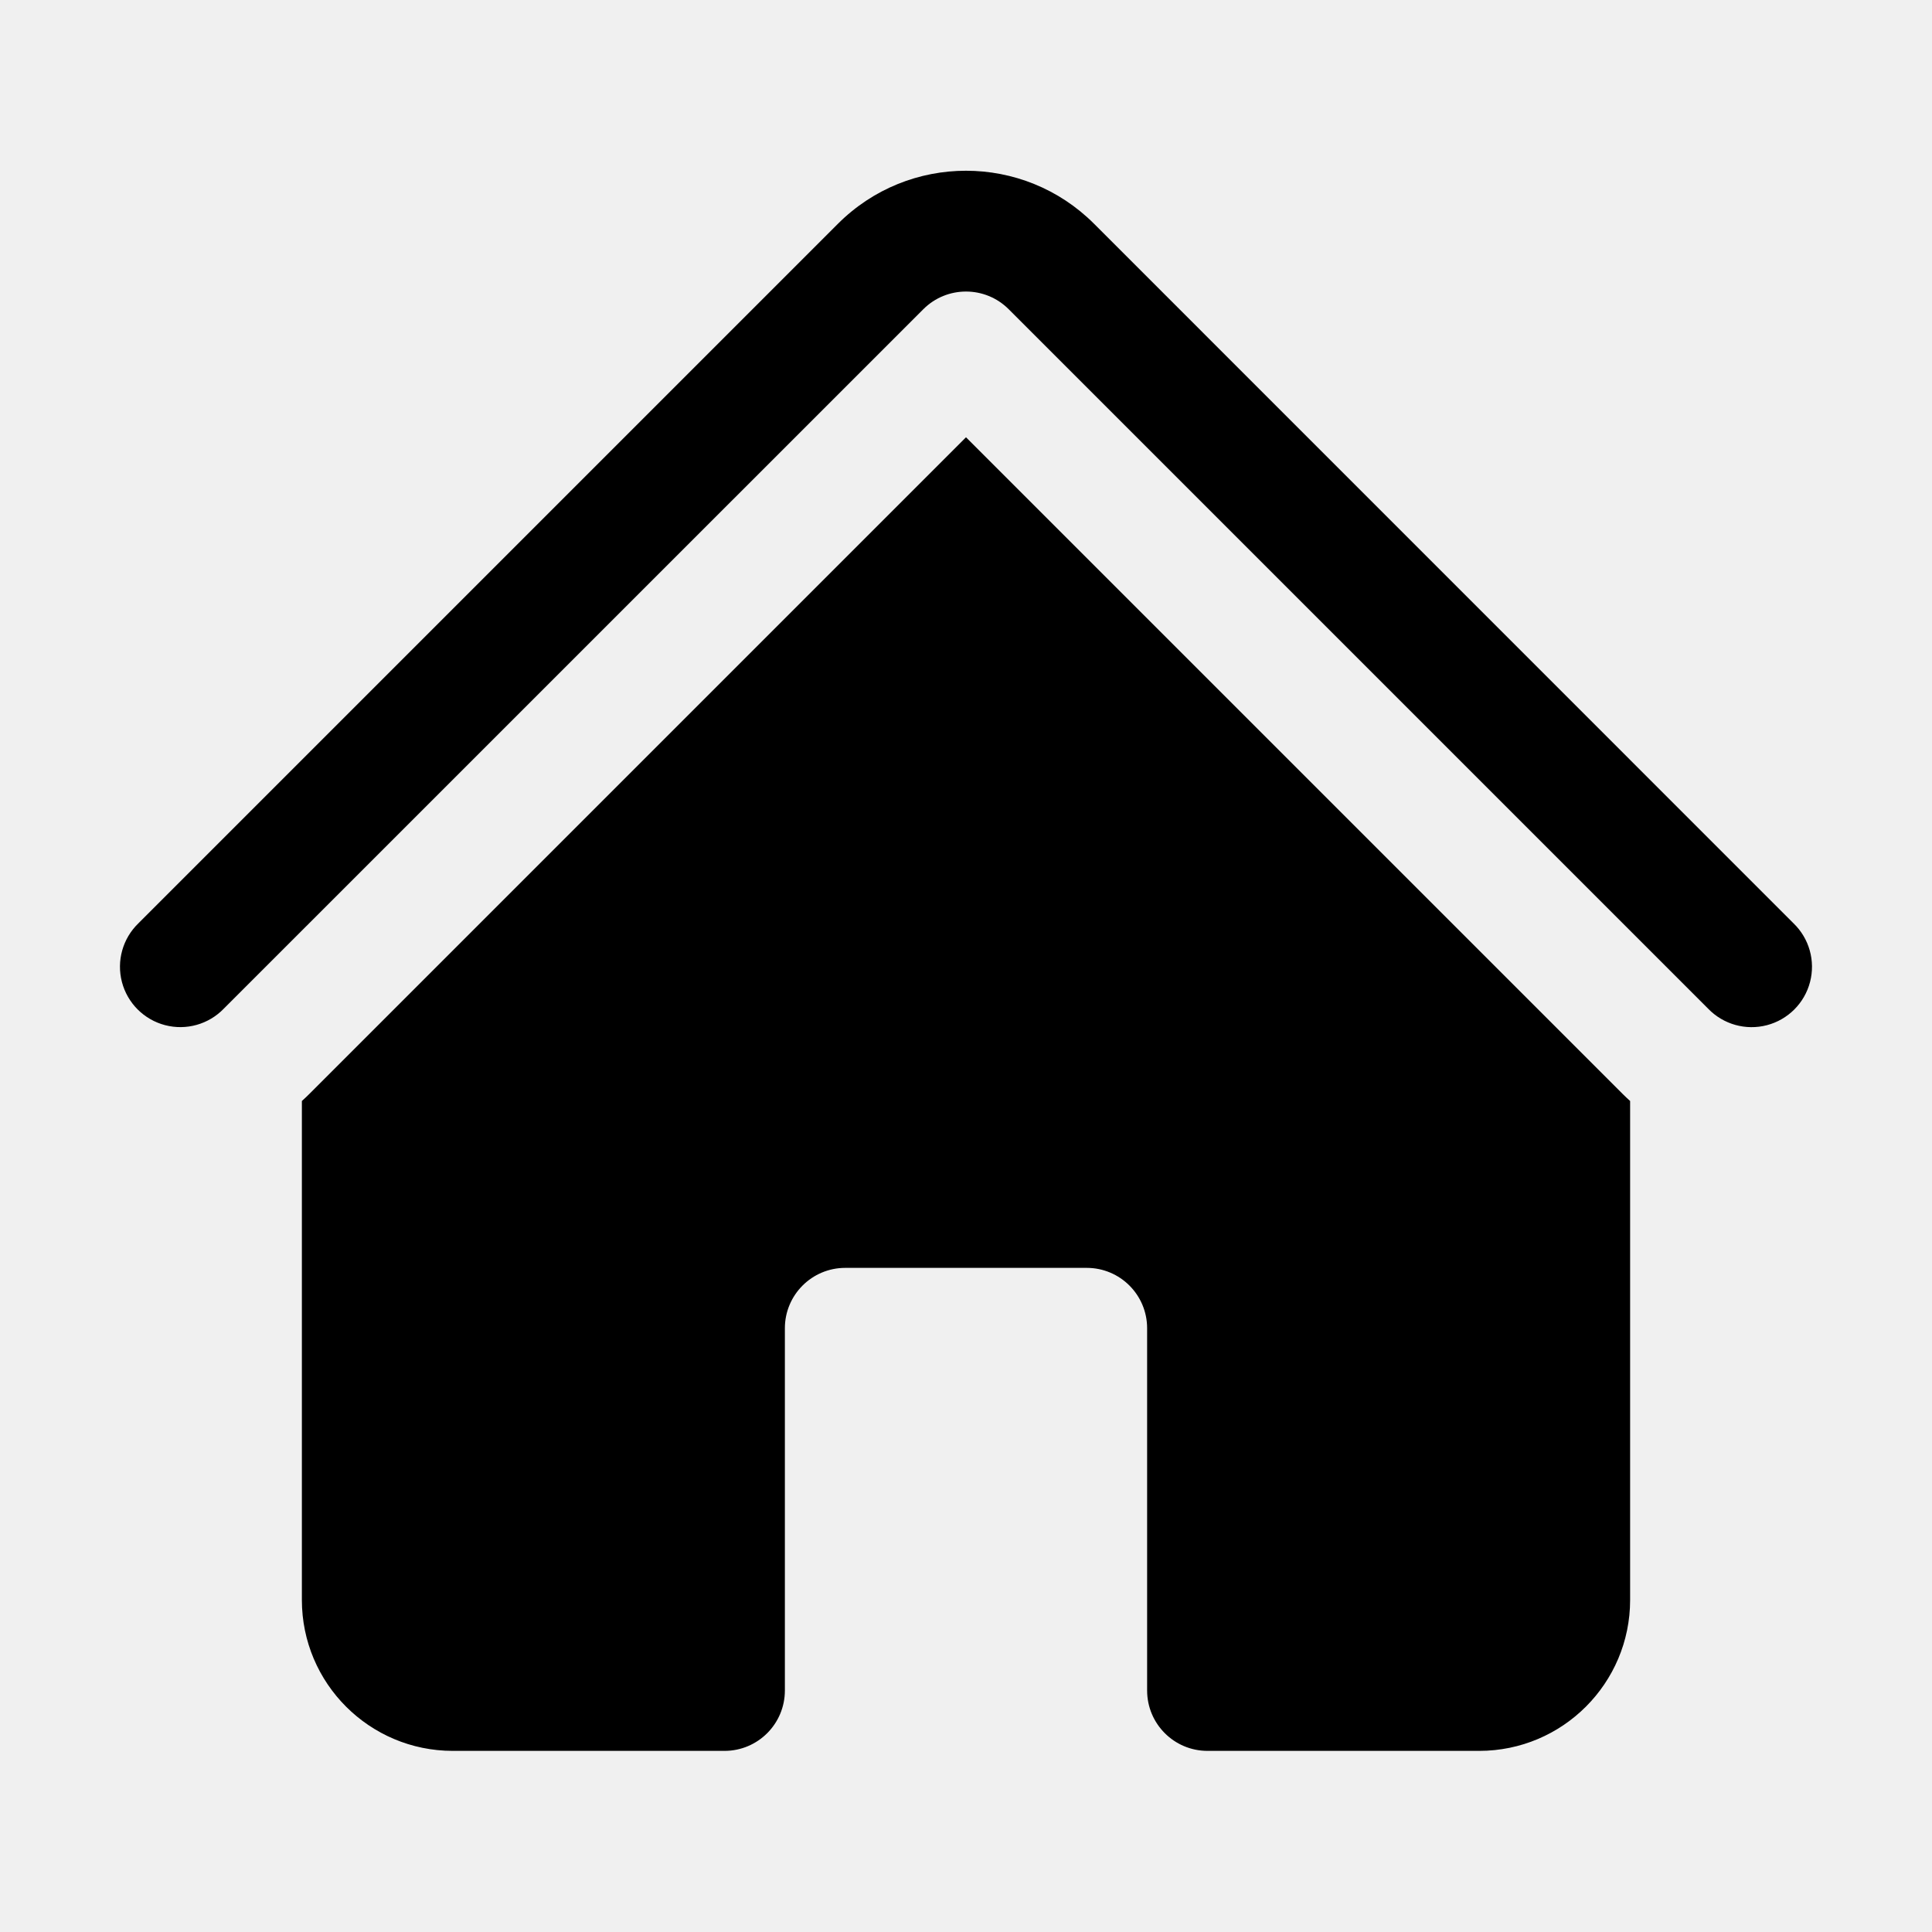
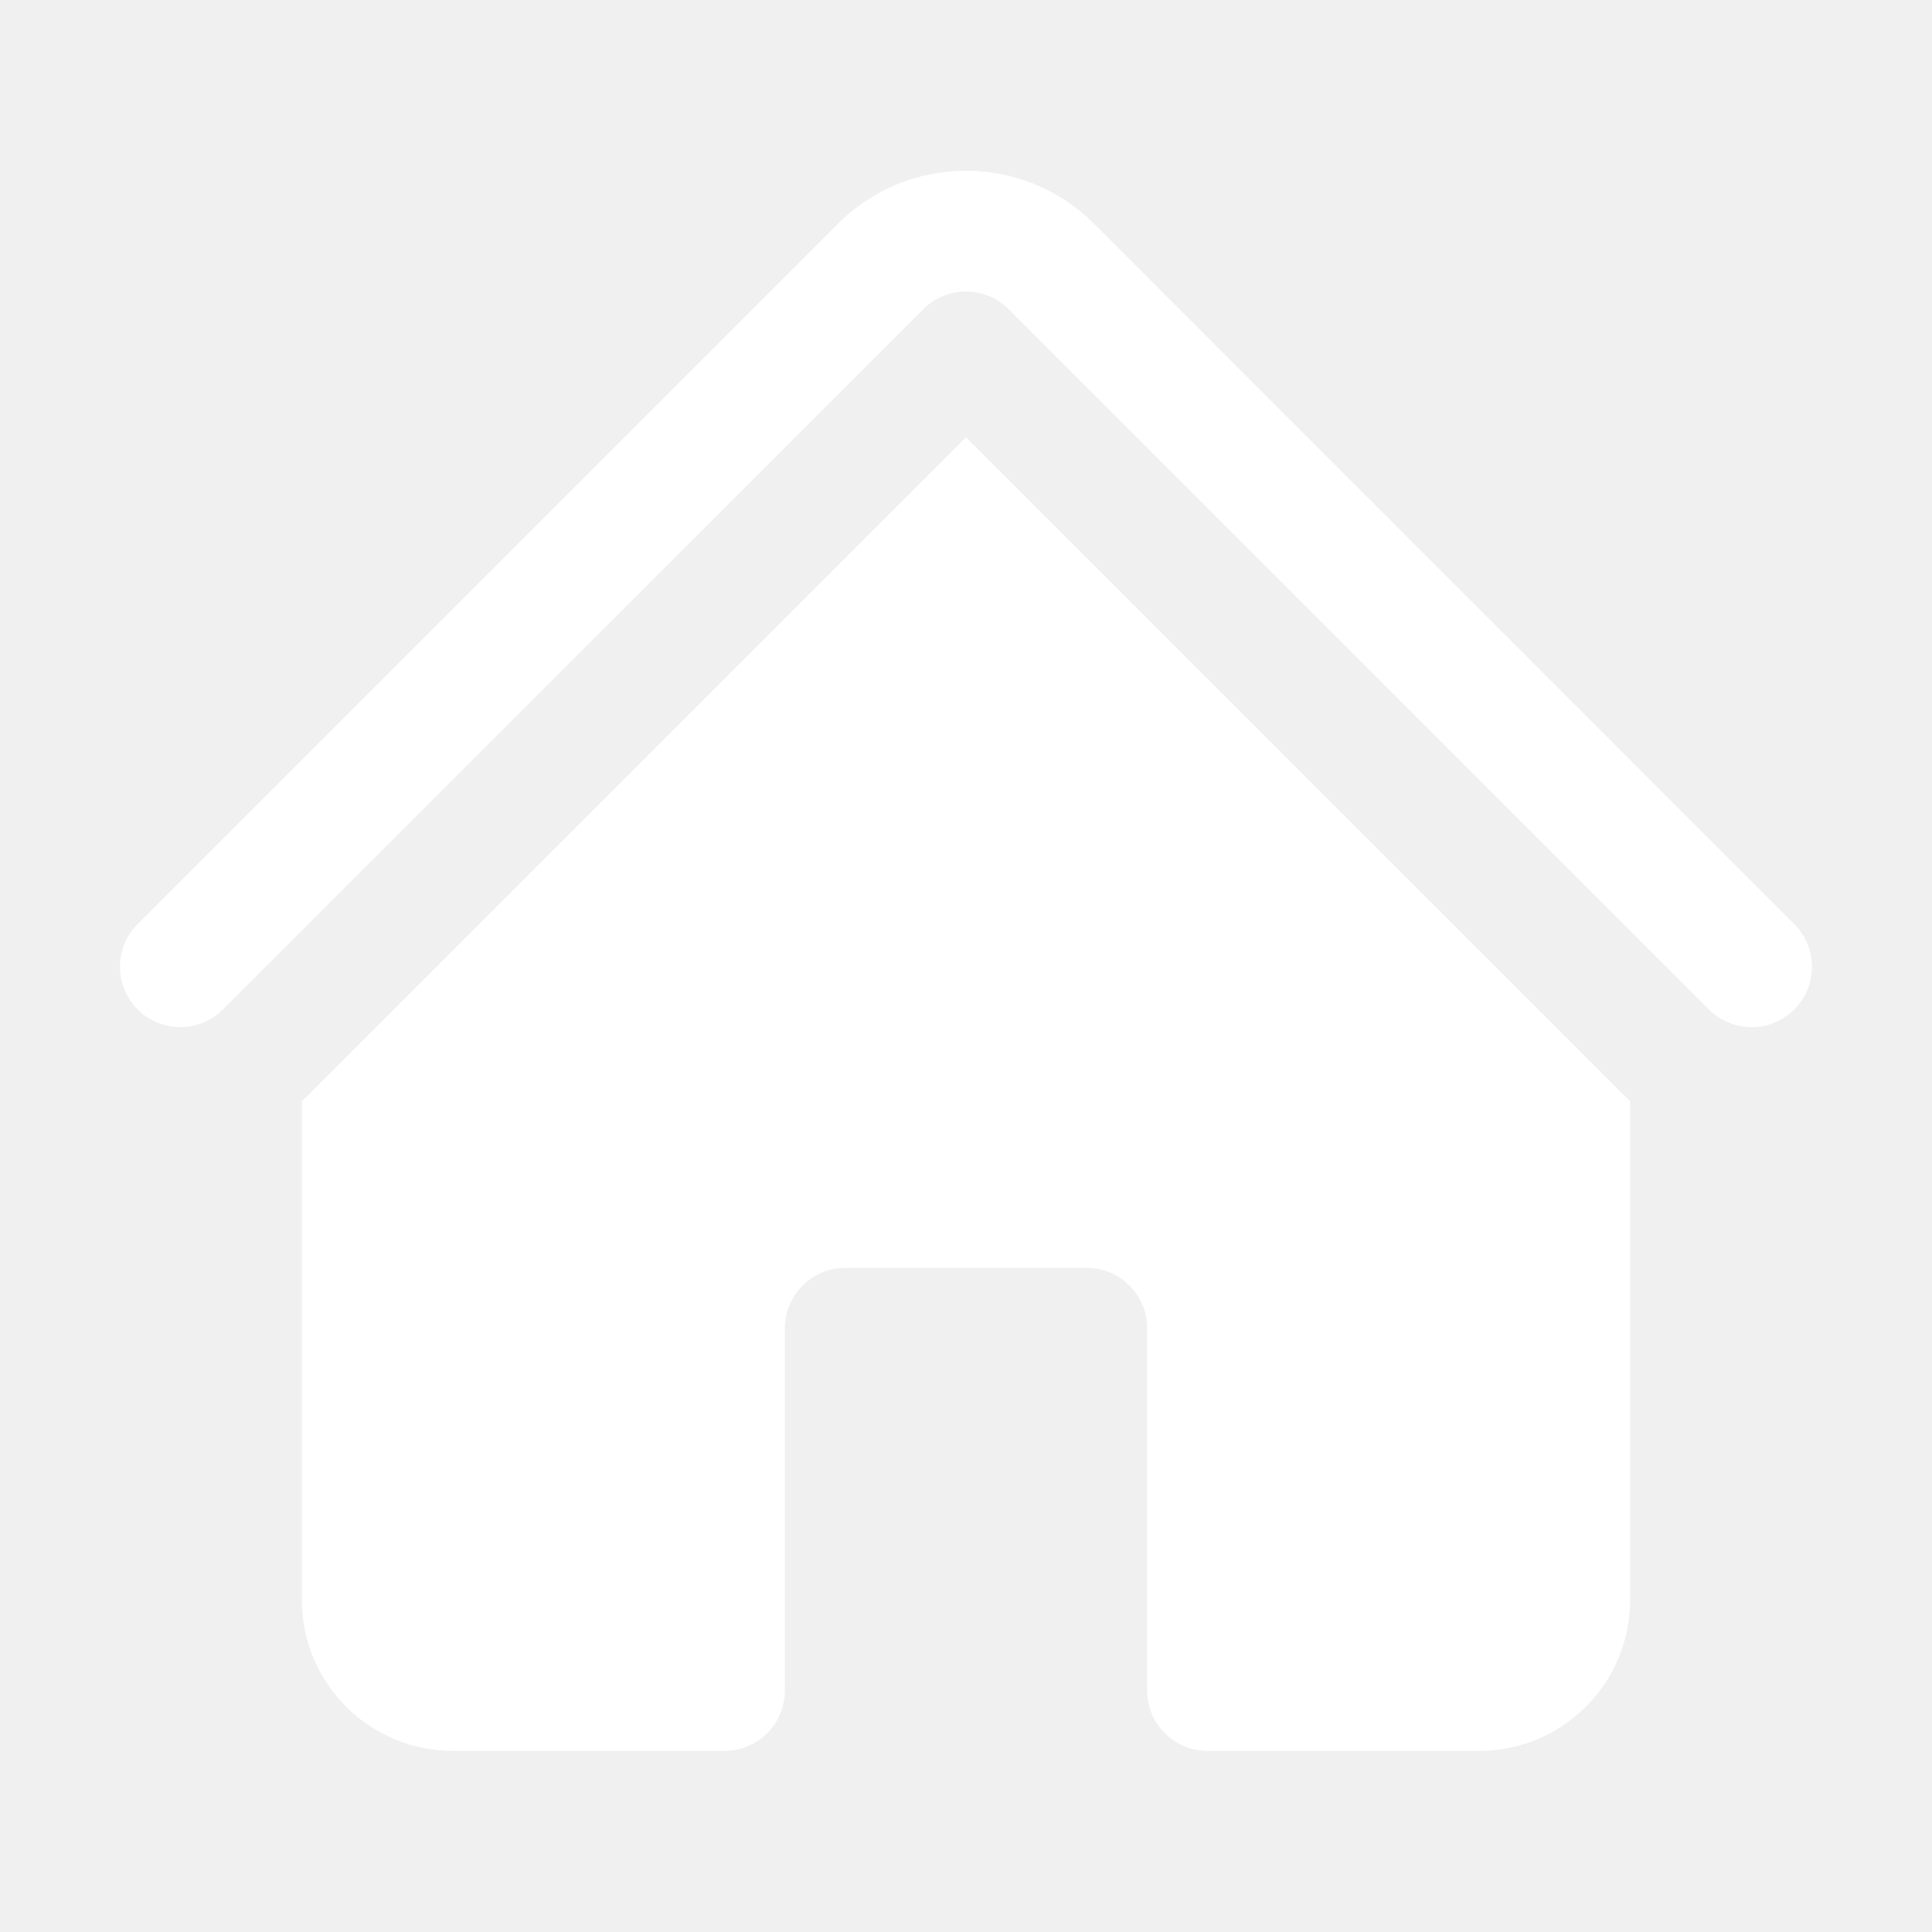
- <svg xmlns="http://www.w3.org/2000/svg" viewBox="0 0 24 24" fill="currentColor" class="size-6">
+ <svg xmlns="http://www.w3.org/2000/svg" viewBox="0 0 24 24" fill="#fff" class="size-6 stroke-2">
  <path d="M11.47 3.841a.75.75 0 0 1 1.06 0l8.69 8.69a.75.75 0 1 0 1.06-1.061l-8.689-8.69a2.25 2.25 0 0 0-3.182 0l-8.69 8.69a.75.75 0 1 0 1.061 1.06l8.69-8.689Z" />
  <path d="m12 5.432 8.159 8.159c.03.03.06.058.091.086v6.198c0 1.035-.84 1.875-1.875 1.875H15a.75.75 0 0 1-.75-.75v-4.5a.75.75 0 0 0-.75-.75h-3a.75.75 0 0 0-.75.75V21a.75.75 0 0 1-.75.75H5.625a1.875 1.875 0 0 1-1.875-1.875v-6.198a2.29 2.29 0 0 0 .091-.086L12 5.432Z" />
</svg>
